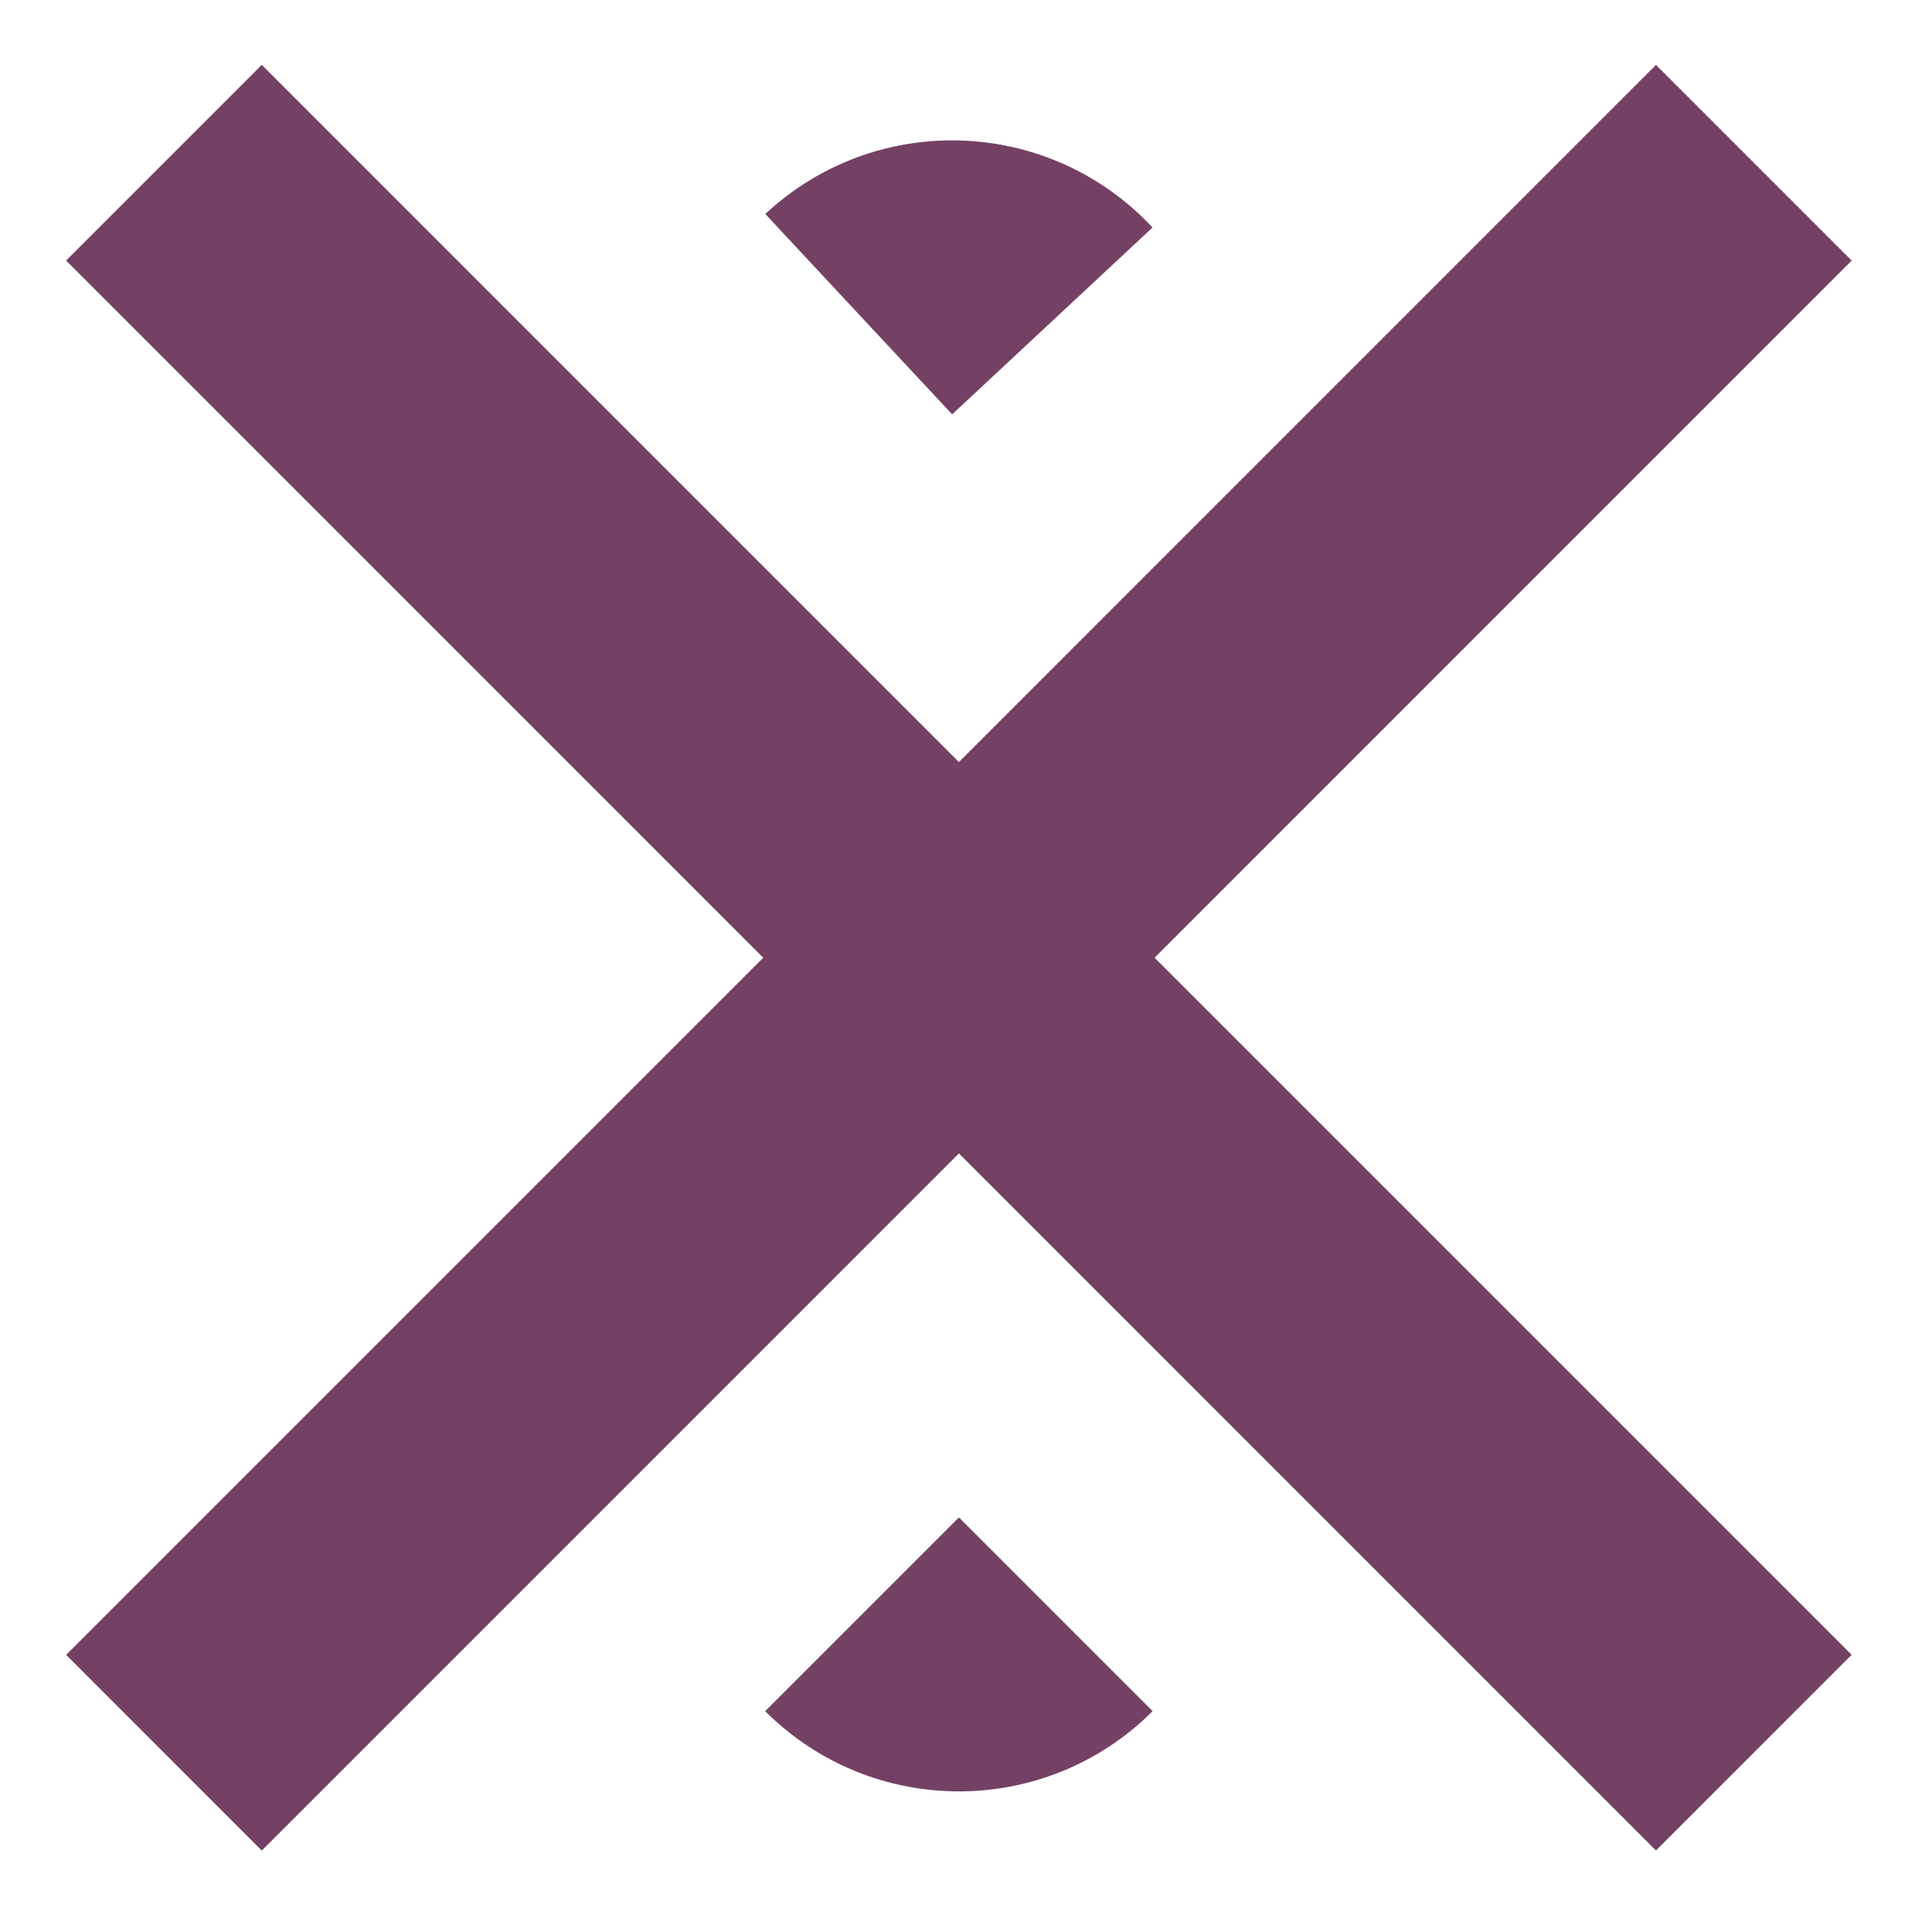
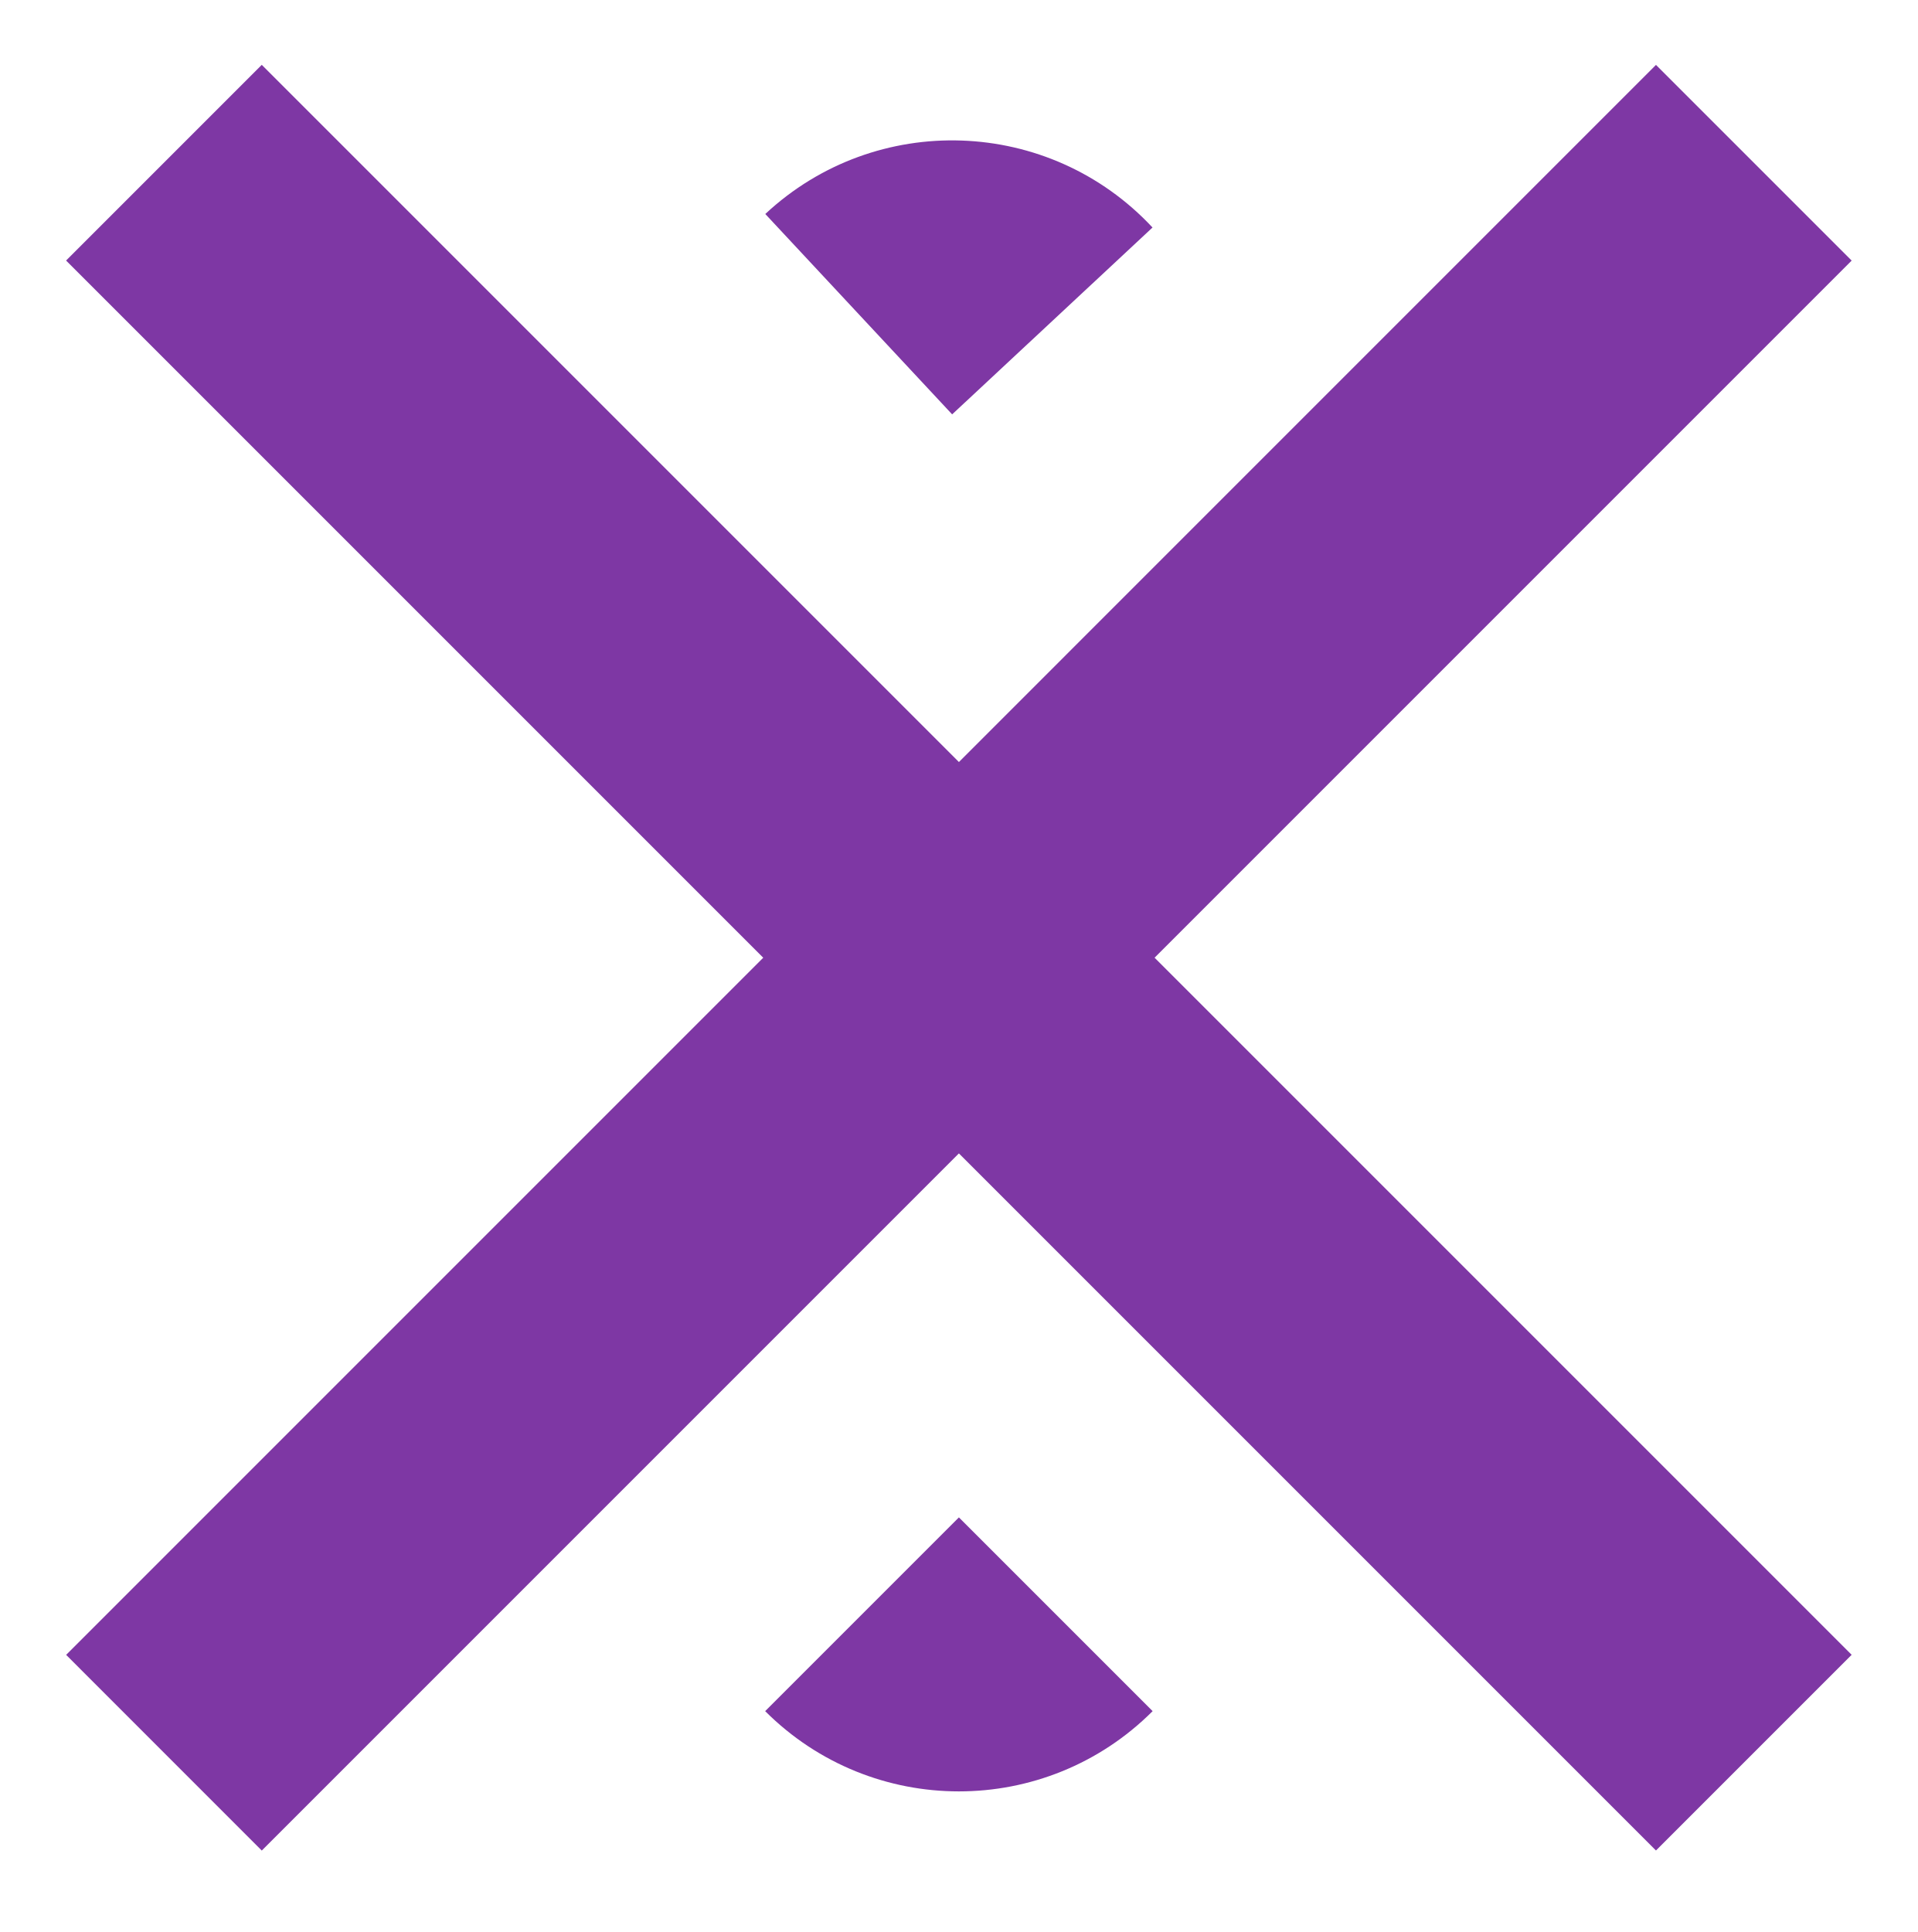
<svg xmlns="http://www.w3.org/2000/svg" width="134.015" height="135" viewBox="0 0 134.015 135">
  <defs>
    <clipPath id="b">
      <rect width="134.015" height="135" />
    </clipPath>
  </defs>
  <g id="a" clip-path="url(#b)">
    <g transform="translate(4.622 1.896)">
-       <path d="M75.741,89.415l-111.1-111.1,13.674-13.674,111.1,111.1Z" transform="translate(35.355 37.994)" fill="#744164" />
-       <path d="M111.1,124.77,0,13.674,13.674,0l111.1,111.1Z" transform="translate(124.77 2.639) rotate(90)" fill="#744164" />
-       <path d="M19.145,0h0a0,0,0,0,1,0,0V19.145a0,0,0,0,1,0,0H0a0,0,0,0,1,0,0v0A19.145,19.145,0,0,1,19.145,0Z" transform="translate(62.858 0) rotate(47)" fill="#744164" />
-       <path d="M19.145,0h0a0,0,0,0,1,0,0V19.145a0,0,0,0,1,0,0H0a0,0,0,0,1,0,0v0A19.145,19.145,0,0,1,19.145,0Z" transform="translate(62.385 131.209) rotate(-135)" fill="#744164" />
+       <path d="M75.741,89.415l-111.1-111.1,13.674-13.674,111.1,111.1Z" transform="translate(35.355 37.994)" fill="#7e37a4" />
+       <path d="M111.1,124.77,0,13.674,13.674,0l111.1,111.1Z" transform="translate(124.77 2.639) rotate(90)" fill="#7e37a4" />
+       <path d="M19.145,0h0a0,0,0,0,1,0,0V19.145a0,0,0,0,1,0,0H0a0,0,0,0,1,0,0v0A19.145,19.145,0,0,1,19.145,0Z" transform="translate(62.858 0) rotate(47)" fill="#7e37a4" />
+       <path d="M19.145,0h0a0,0,0,0,1,0,0V19.145a0,0,0,0,1,0,0H0a0,0,0,0,1,0,0v0A19.145,19.145,0,0,1,19.145,0Z" transform="translate(62.385 131.209) rotate(-135)" fill="#7e37a4" />
    </g>
  </g>
</svg>
